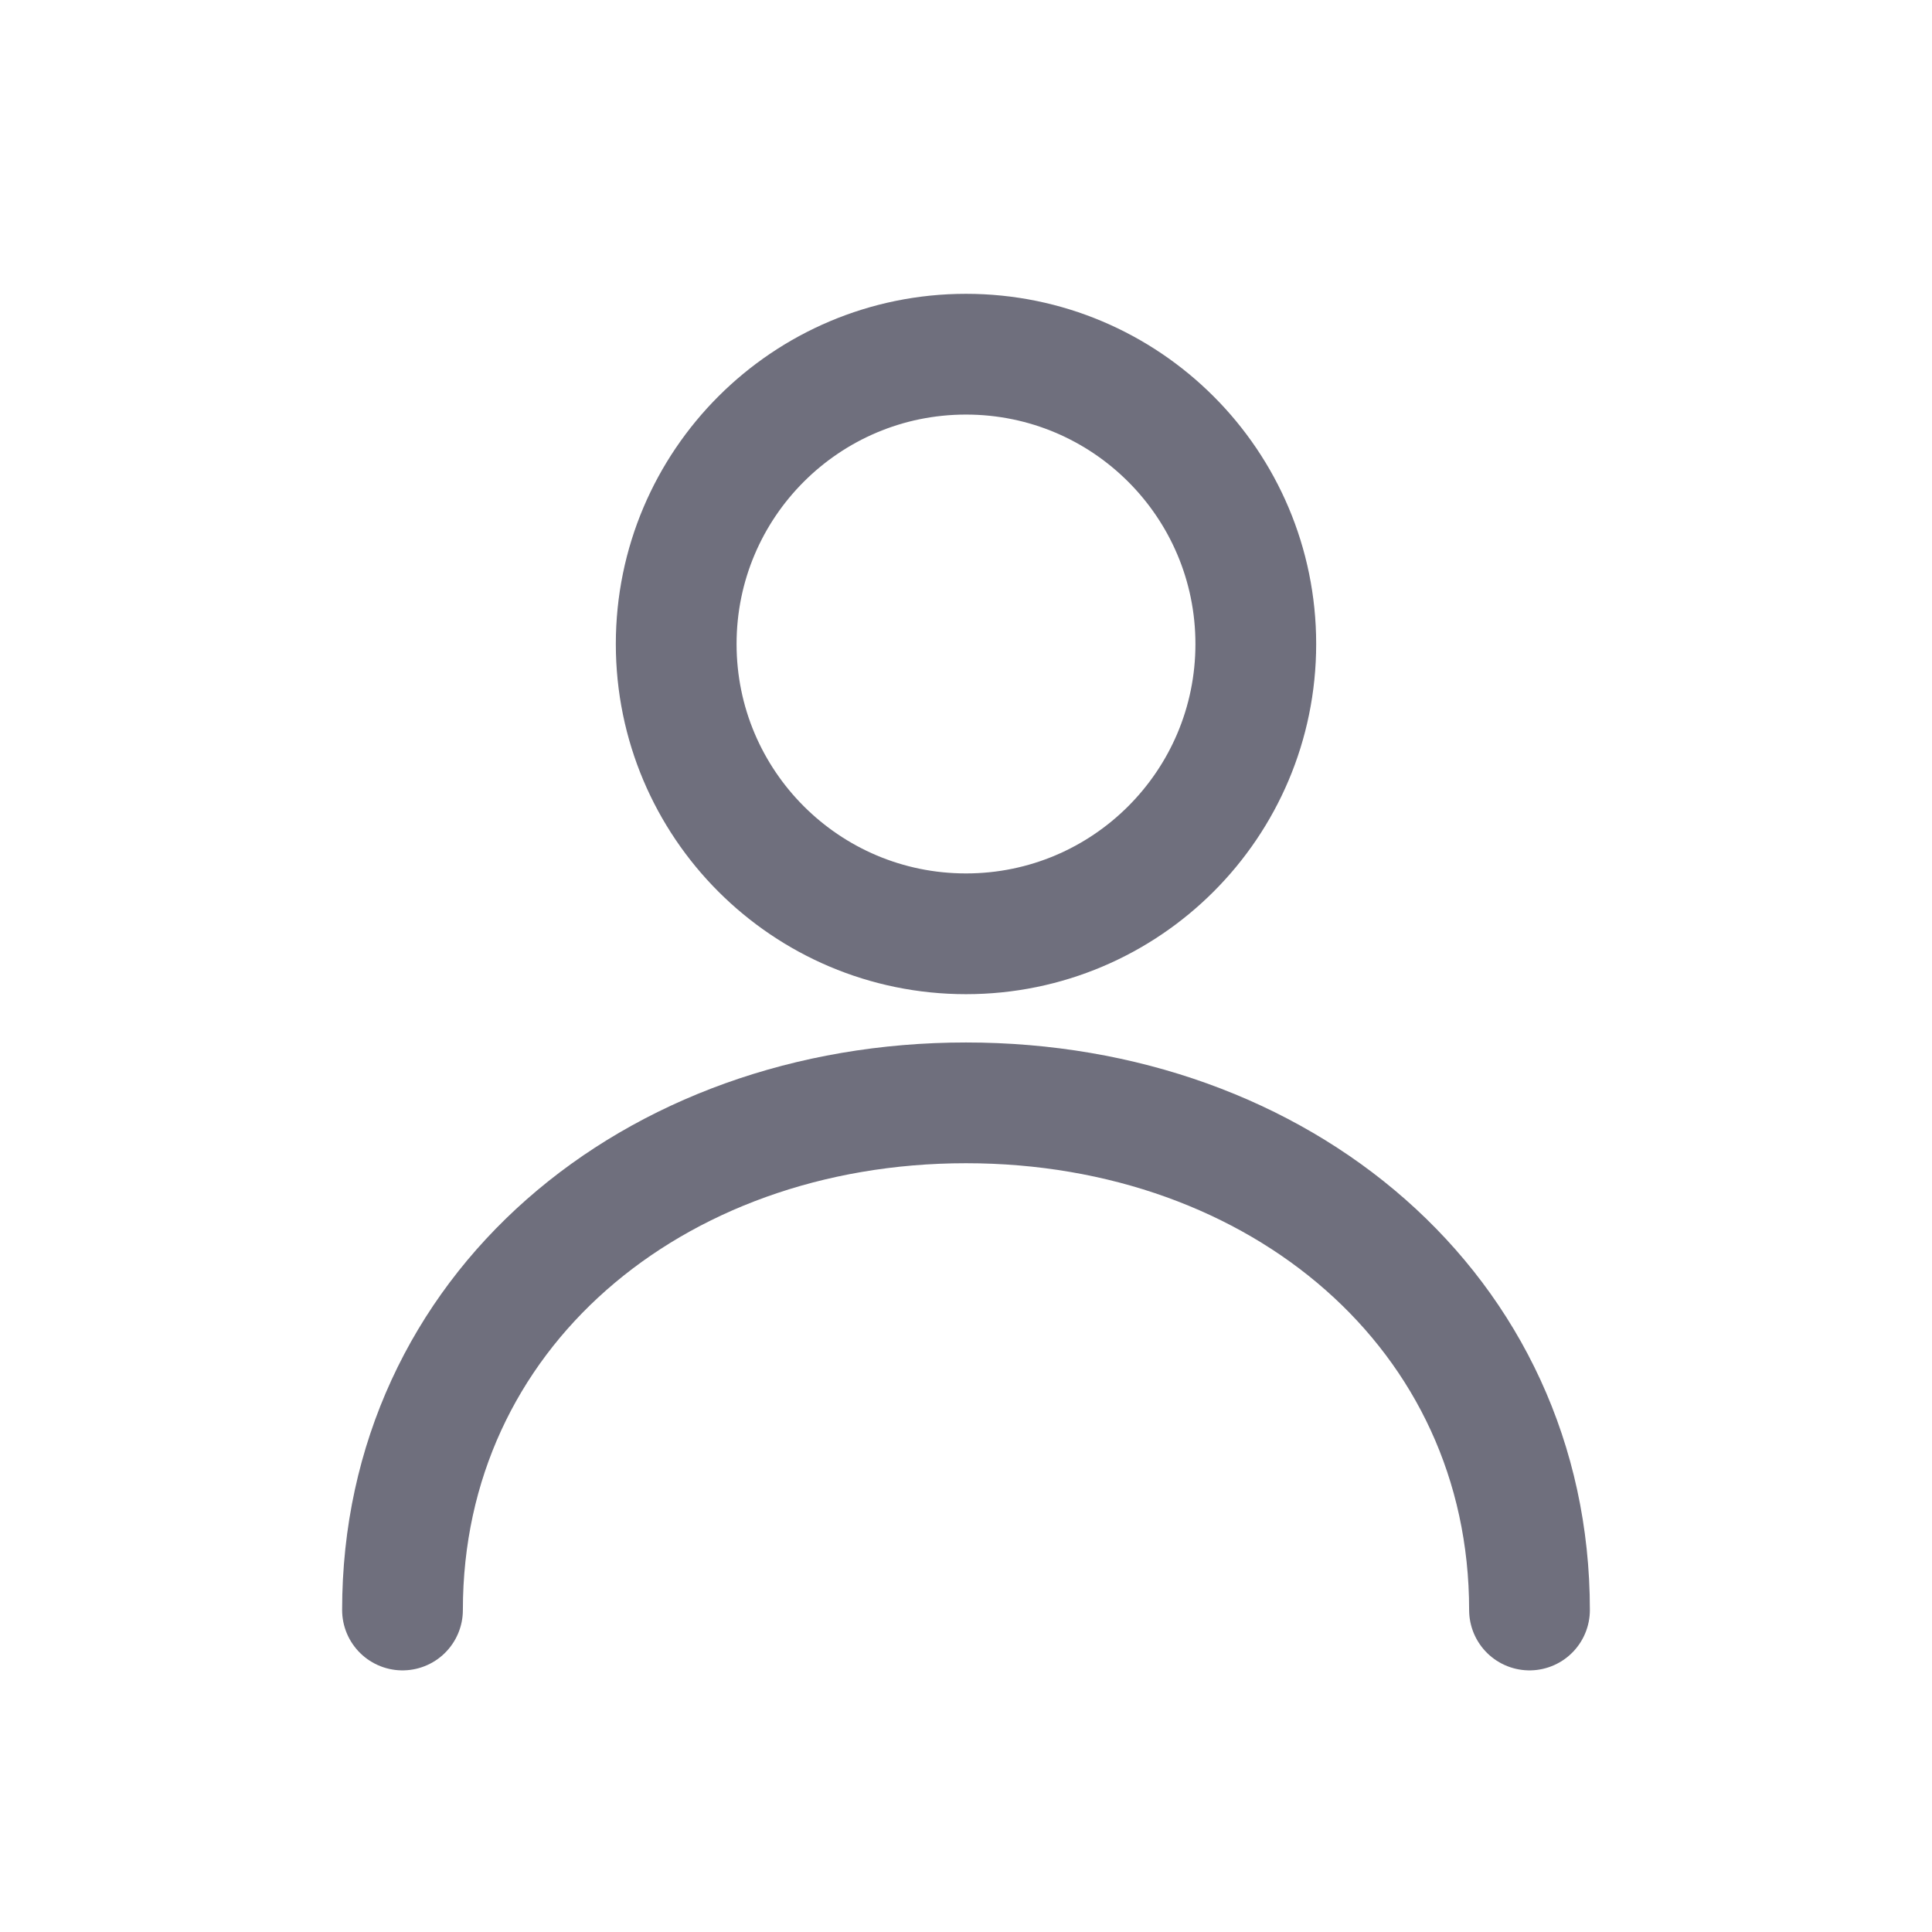
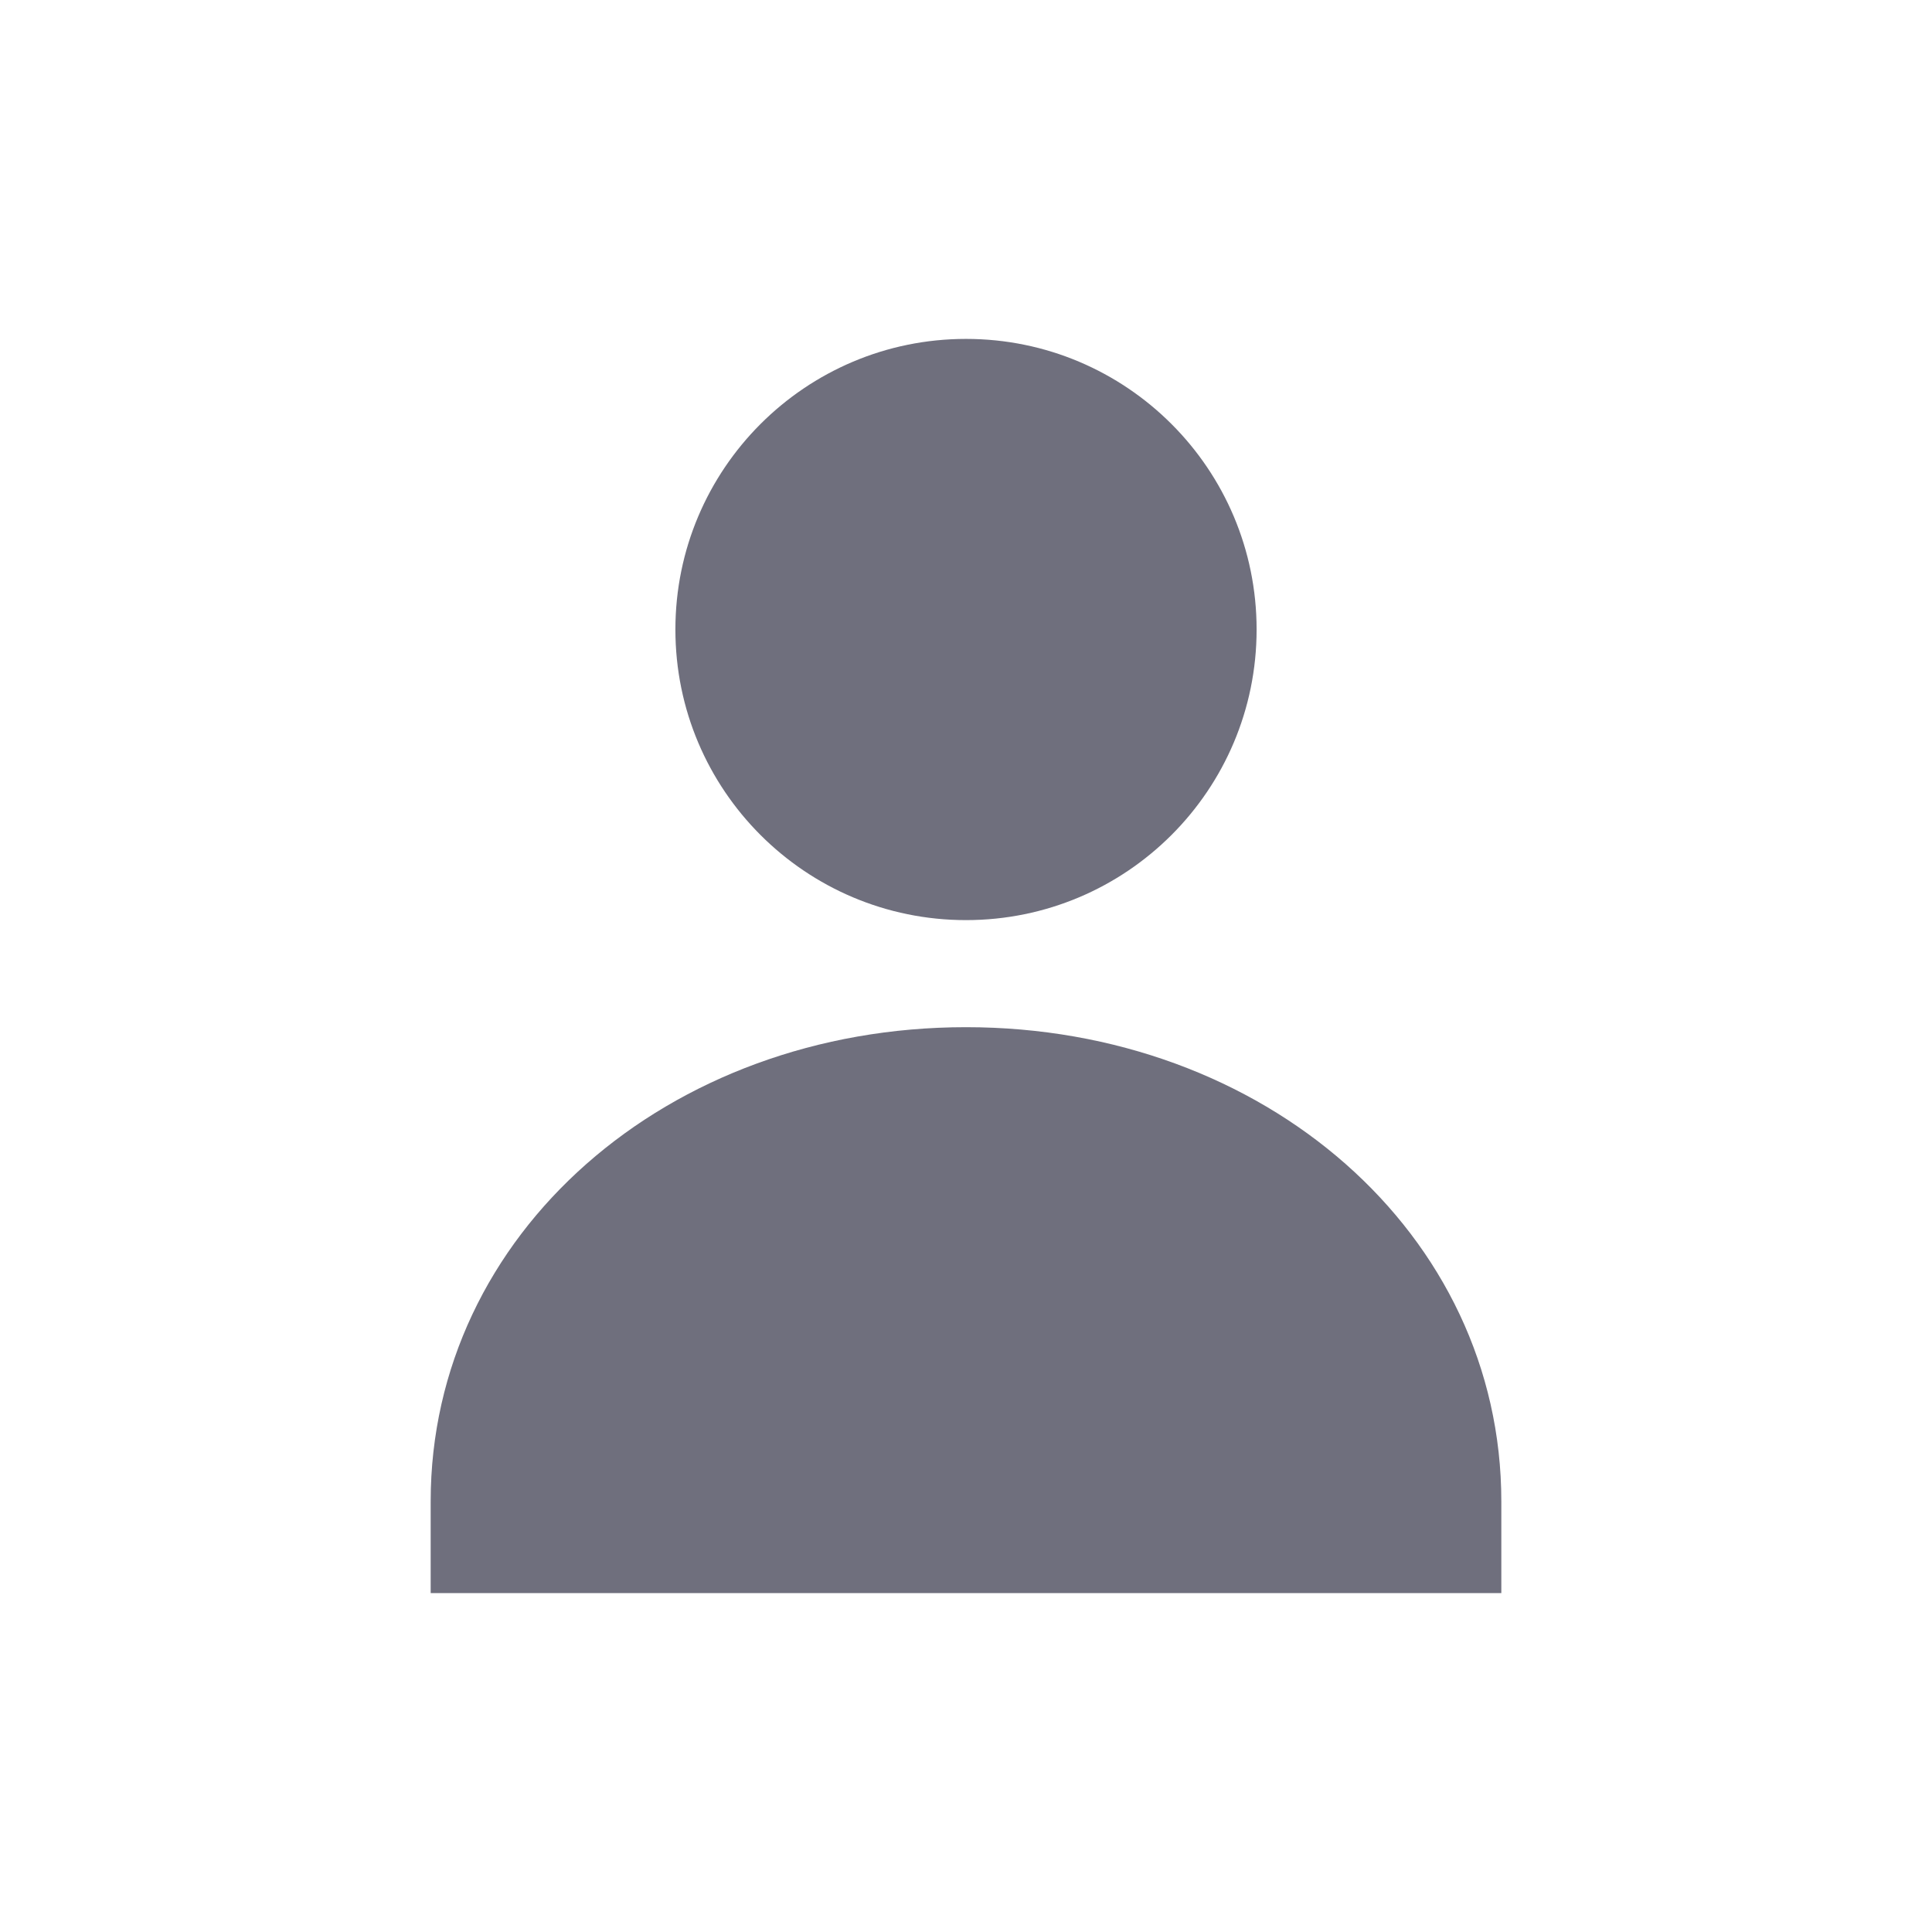
- <svg xmlns="http://www.w3.org/2000/svg" viewBox="0 0 24 24" fill="none" stroke="#6f6f7d" stroke-width="1.5" stroke-linecap="round" stroke-linejoin="round">
-   <circle cx="12" cy="8" r="3.6" />
-   <path d="M5 20c0-3.7 3.1-6.3 7-6.3s7 2.6 7 6.3" />
+ <svg xmlns="http://www.w3.org/2000/svg" viewBox="0 0 24 24" fill="#6f6f7d">
+   <g transform="translate(12 12) scale(0.95) translate(-12 -12)">
+     <circle cx="12" cy="7.6" r="3.8" />
+     <path d="M12 12.8c-3.9 0-7 2.7-7 6.2v1.2h14v-1.2c0-3.5-3.1-6.2-7-6.2z" />
+   </g>
</svg>
